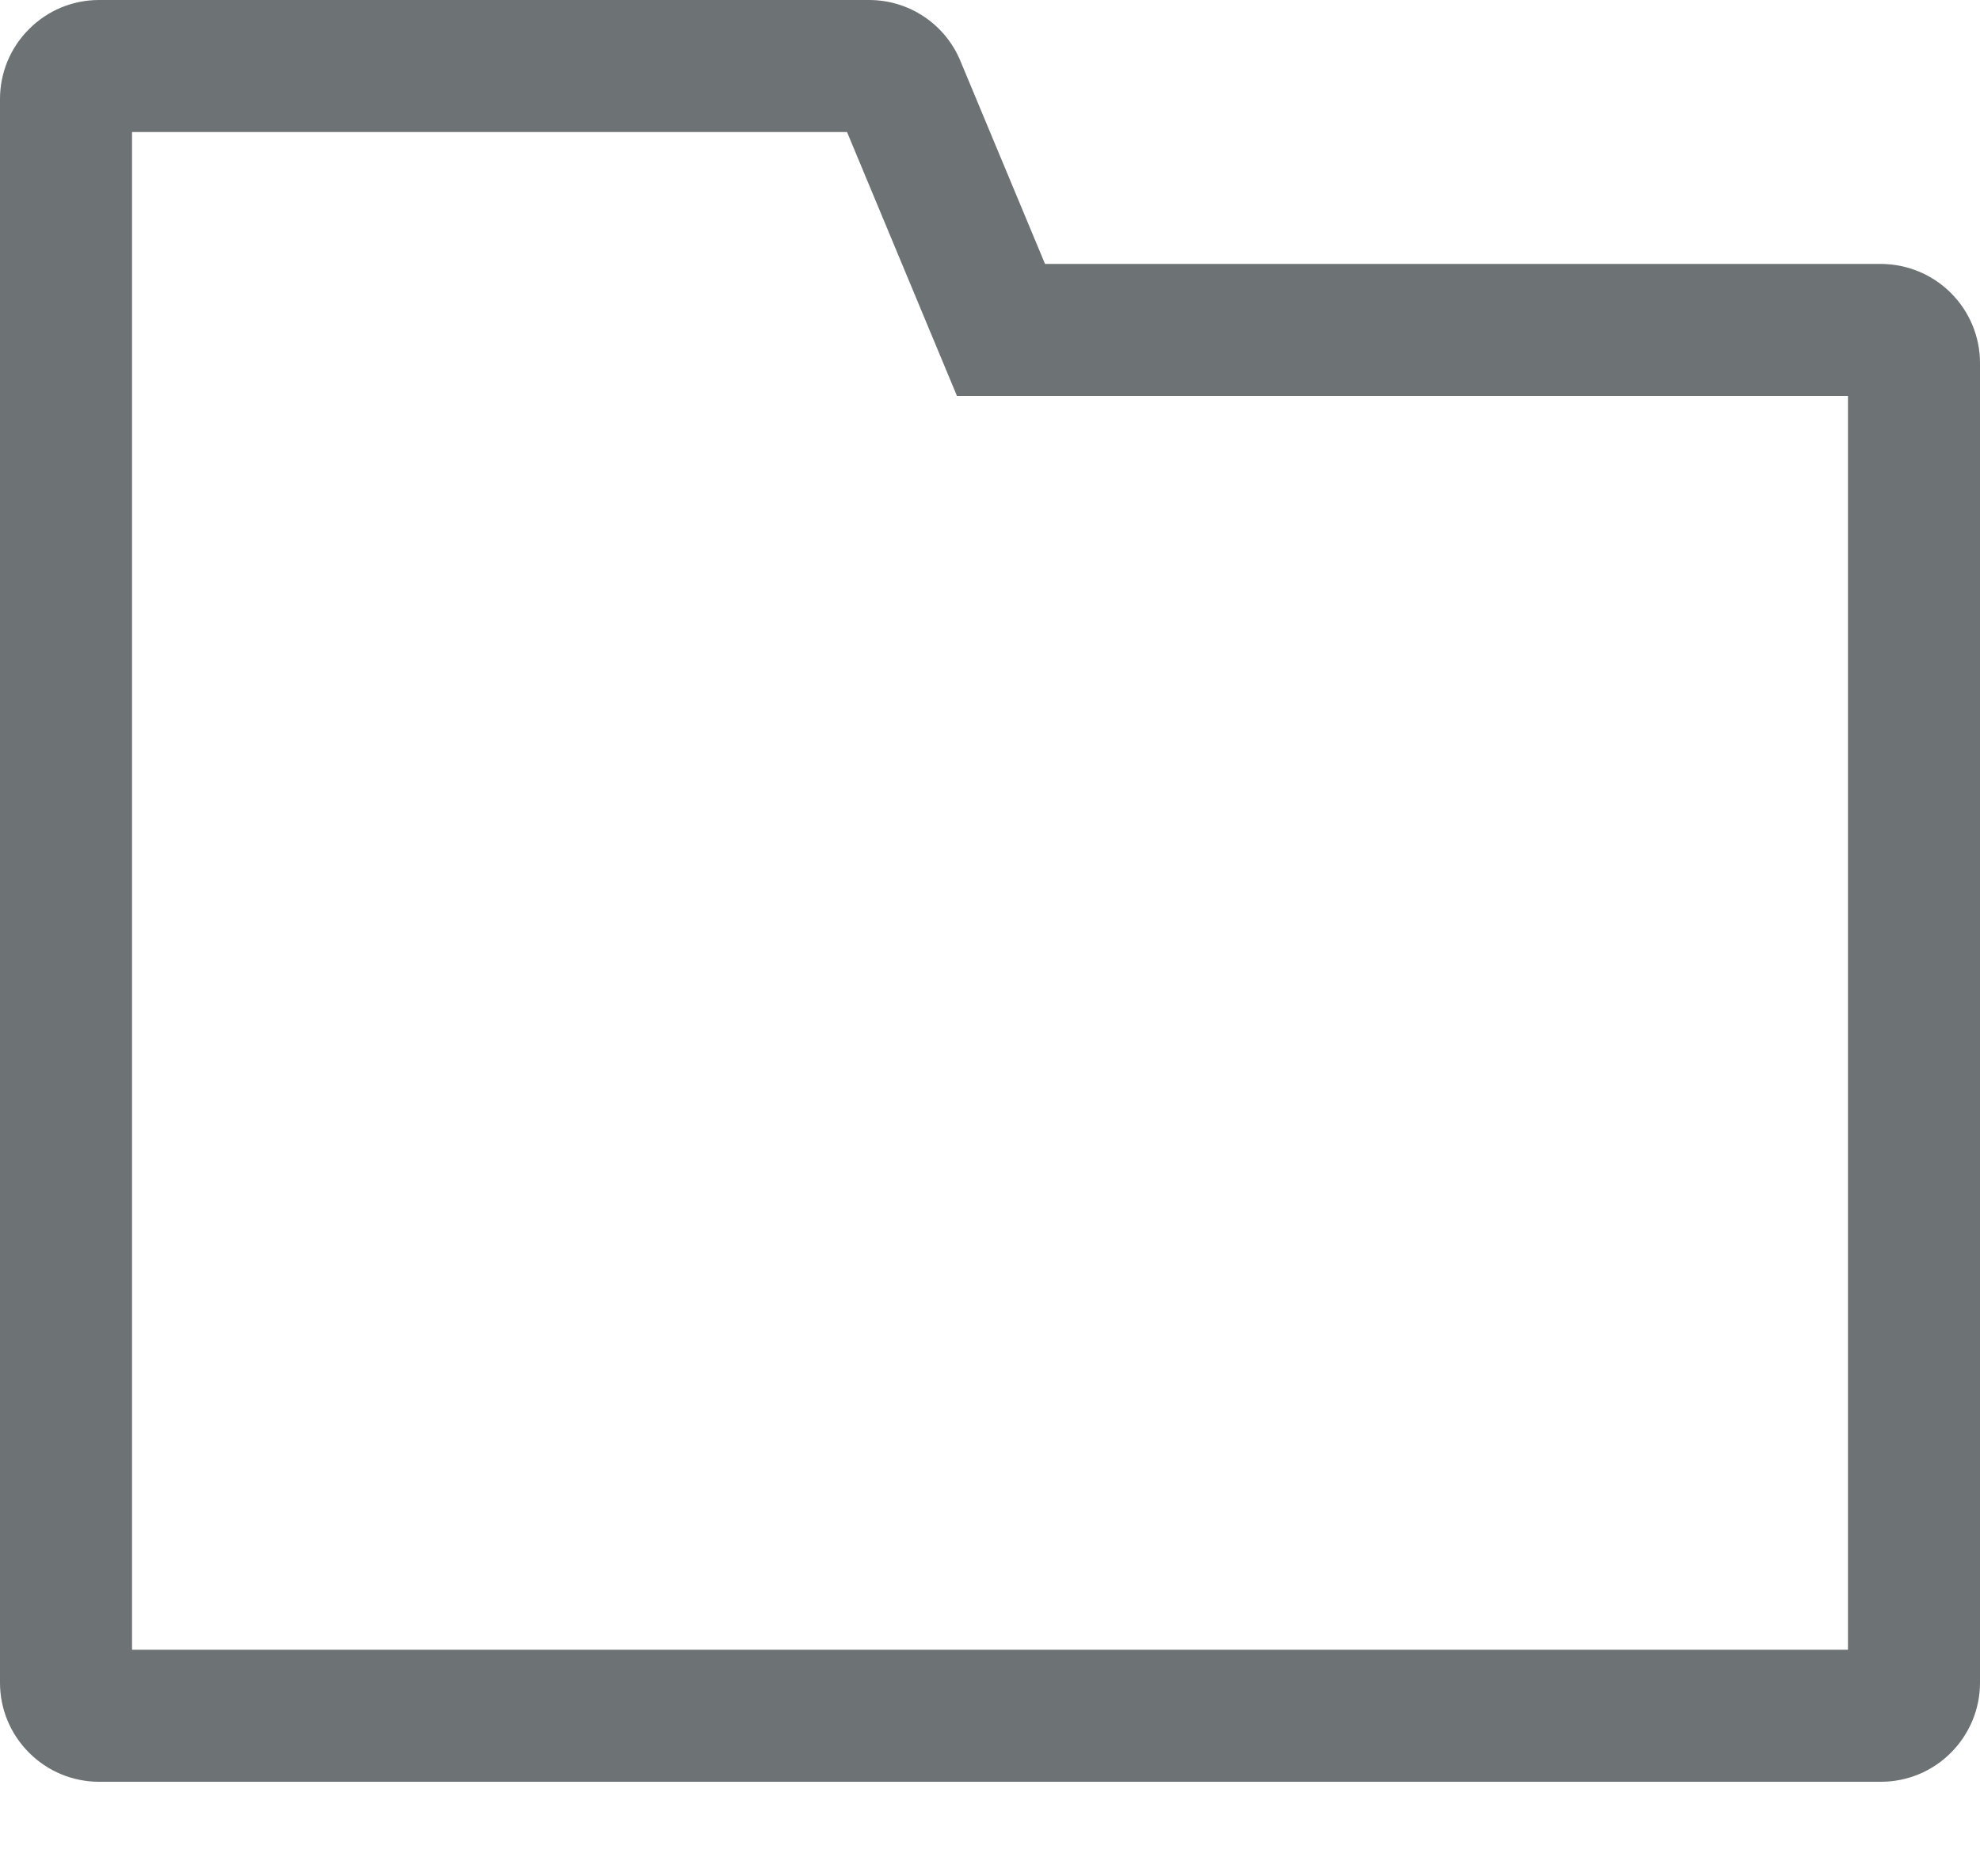
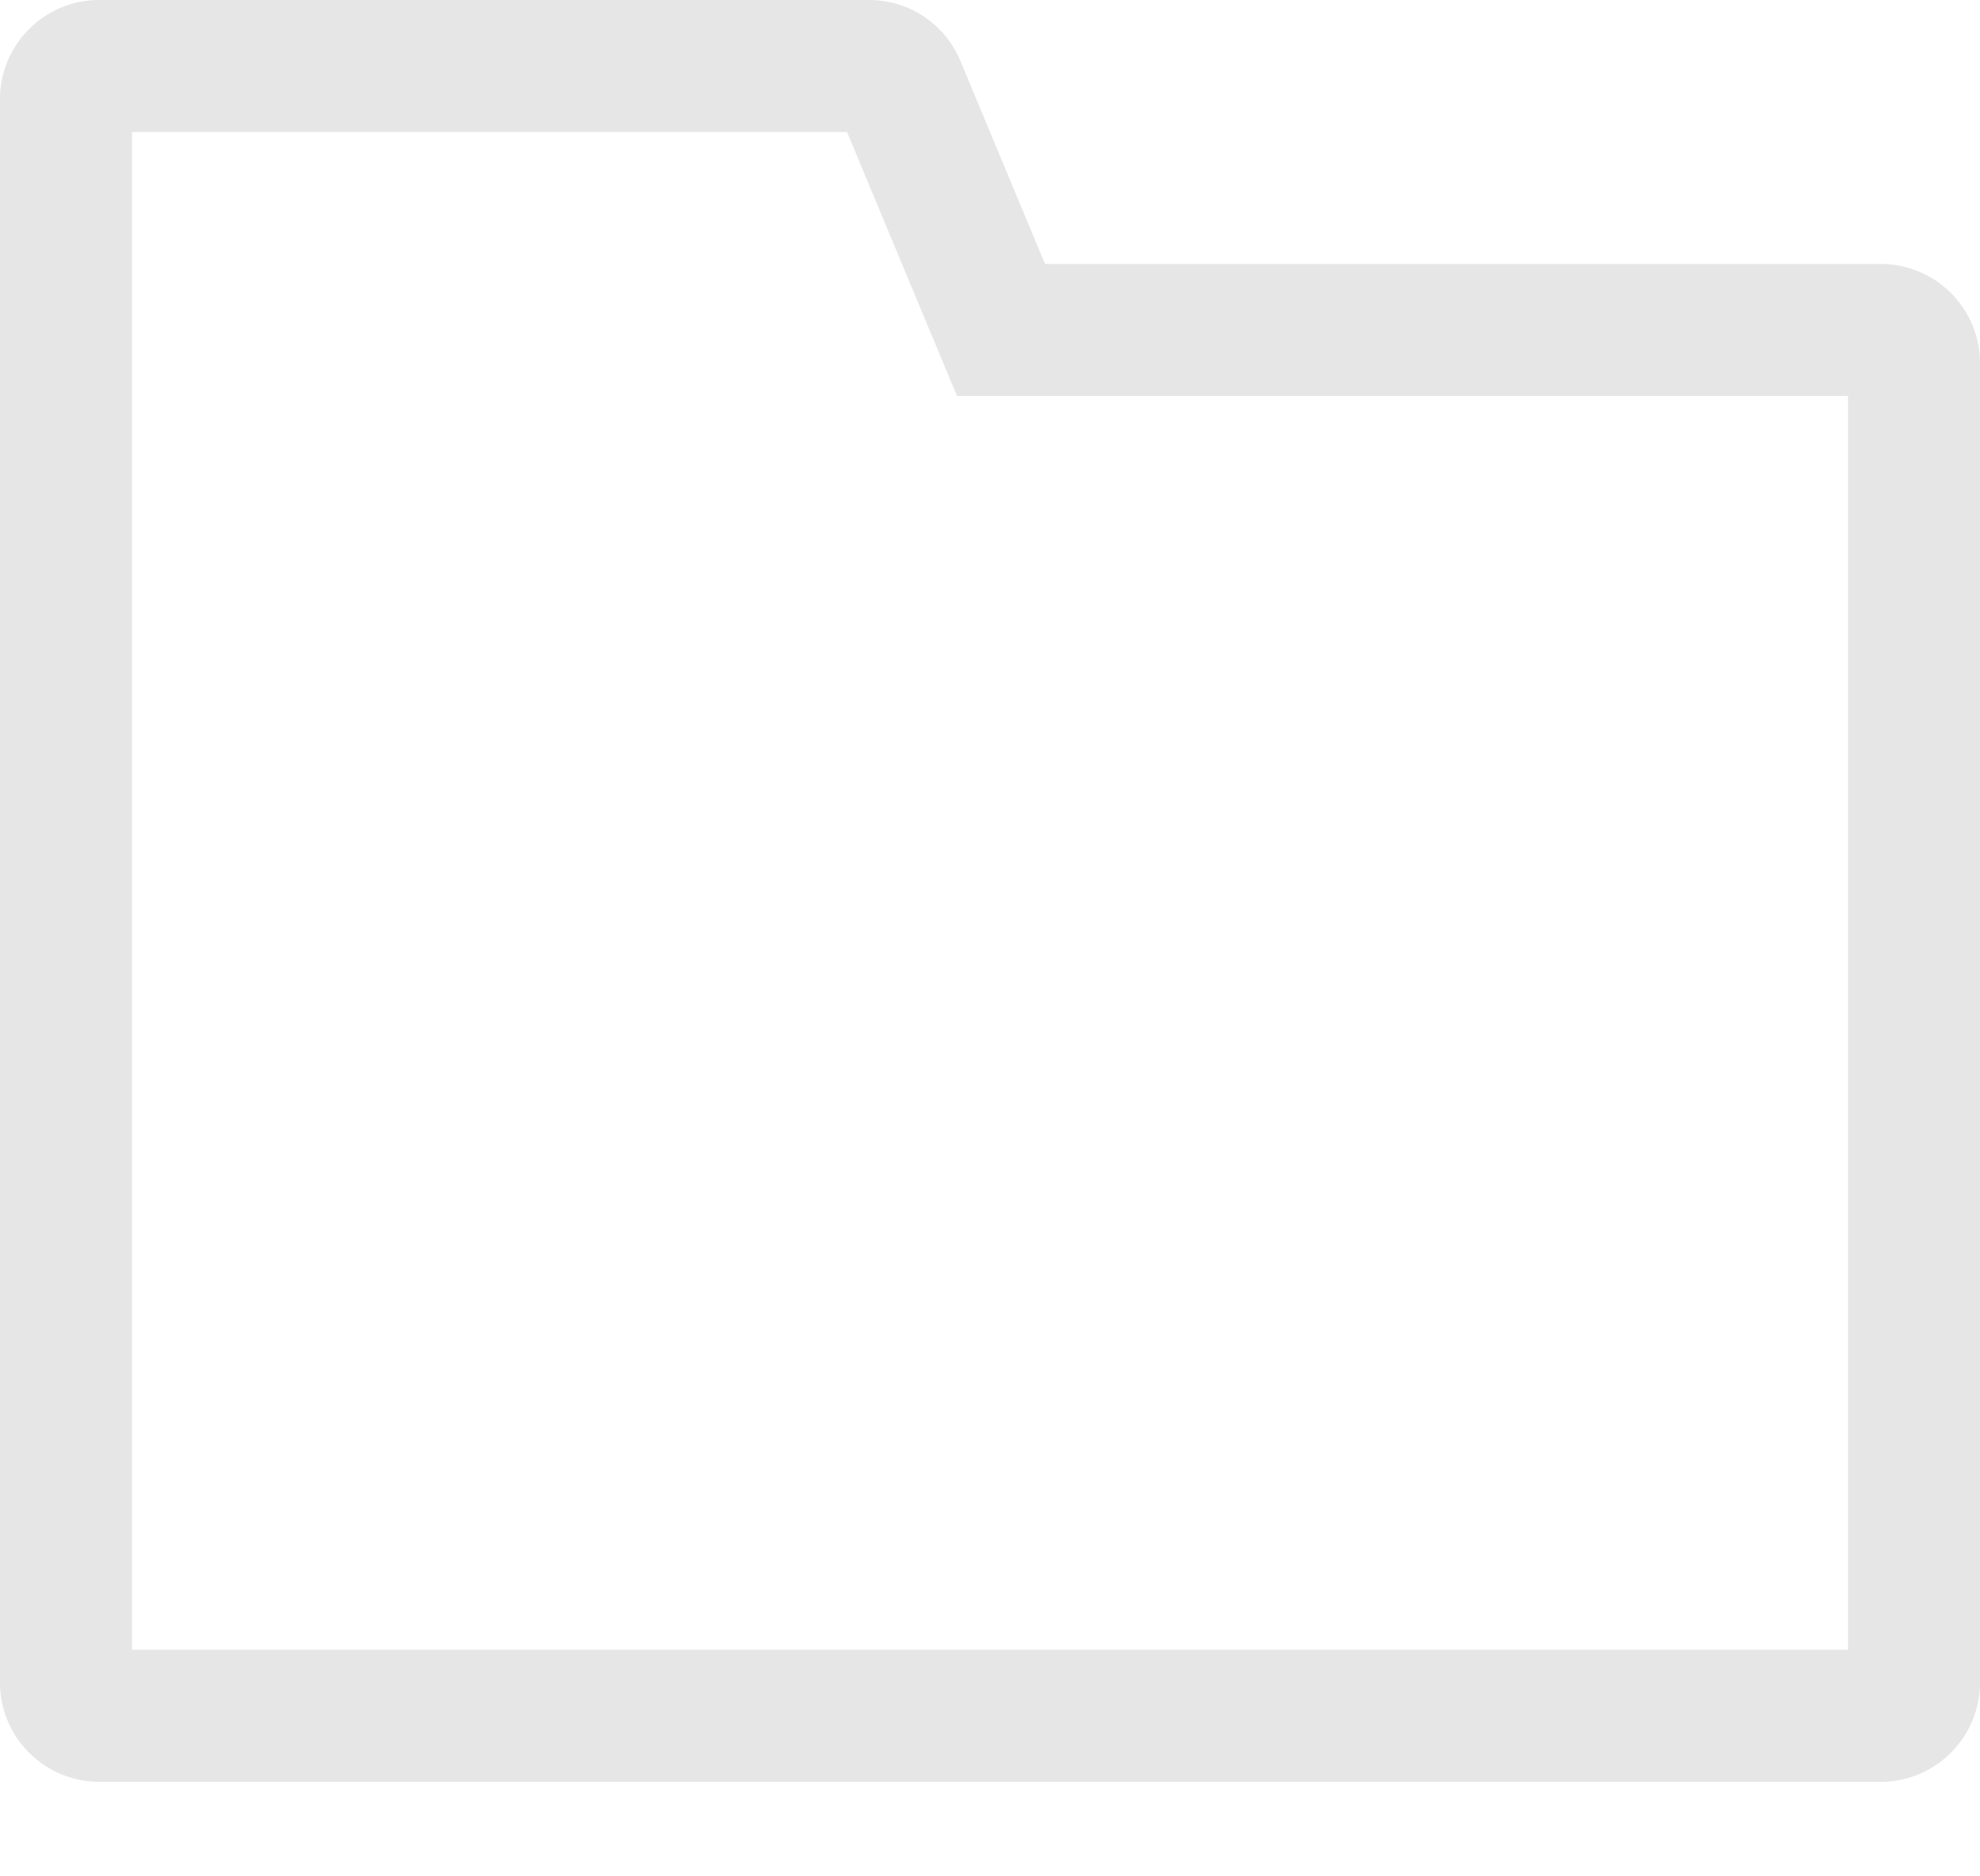
<svg xmlns="http://www.w3.org/2000/svg" width="19" height="18" viewBox="0 0 19 18" fill="none">
-   <path d="M18.05 17.1H0.95C0.698 17.1 0.457 17 0.279 16.821C0.1 16.643 0 16.402 0 16.15V0.95C0 0.698 0.1 0.457 0.279 0.279C0.457 0.1 0.698 0 0.95 1.5435e-06H8.339C8.527 -0 8.71 0.055 8.866 0.159C9.022 0.263 9.144 0.411 9.216 0.585L10.028 2.533H18.05C18.302 2.534 18.543 2.634 18.721 2.812C18.899 2.99 19 3.231 19 3.483V16.15C19 16.402 18.899 16.643 18.721 16.821C18.543 17 18.302 17.1 18.05 17.1ZM1.267 15.833H17.733V3.8H9.183L8.128 1.267H1.267V15.833Z" fill="#6D7275" />
+   <path d="M18.05 17.1H0.95C0.698 17.1 0.457 17 0.279 16.821C0.1 16.643 0 16.402 0 16.15V0.95C0 0.698 0.1 0.457 0.279 0.279C0.457 0.1 0.698 0 0.95 1.5435e-06H8.339C8.527 -0 8.71 0.055 8.866 0.159C9.022 0.263 9.144 0.411 9.216 0.585L10.028 2.533H18.05C18.302 2.534 18.543 2.634 18.721 2.812C18.899 2.99 19 3.231 19 3.483V16.15C19 16.402 18.899 16.643 18.721 16.821C18.543 17 18.302 17.1 18.05 17.1ZM1.267 15.833H17.733V3.8H9.183L8.128 1.267H1.267V15.833Z" fill="#E6E6E6" />
</svg>
